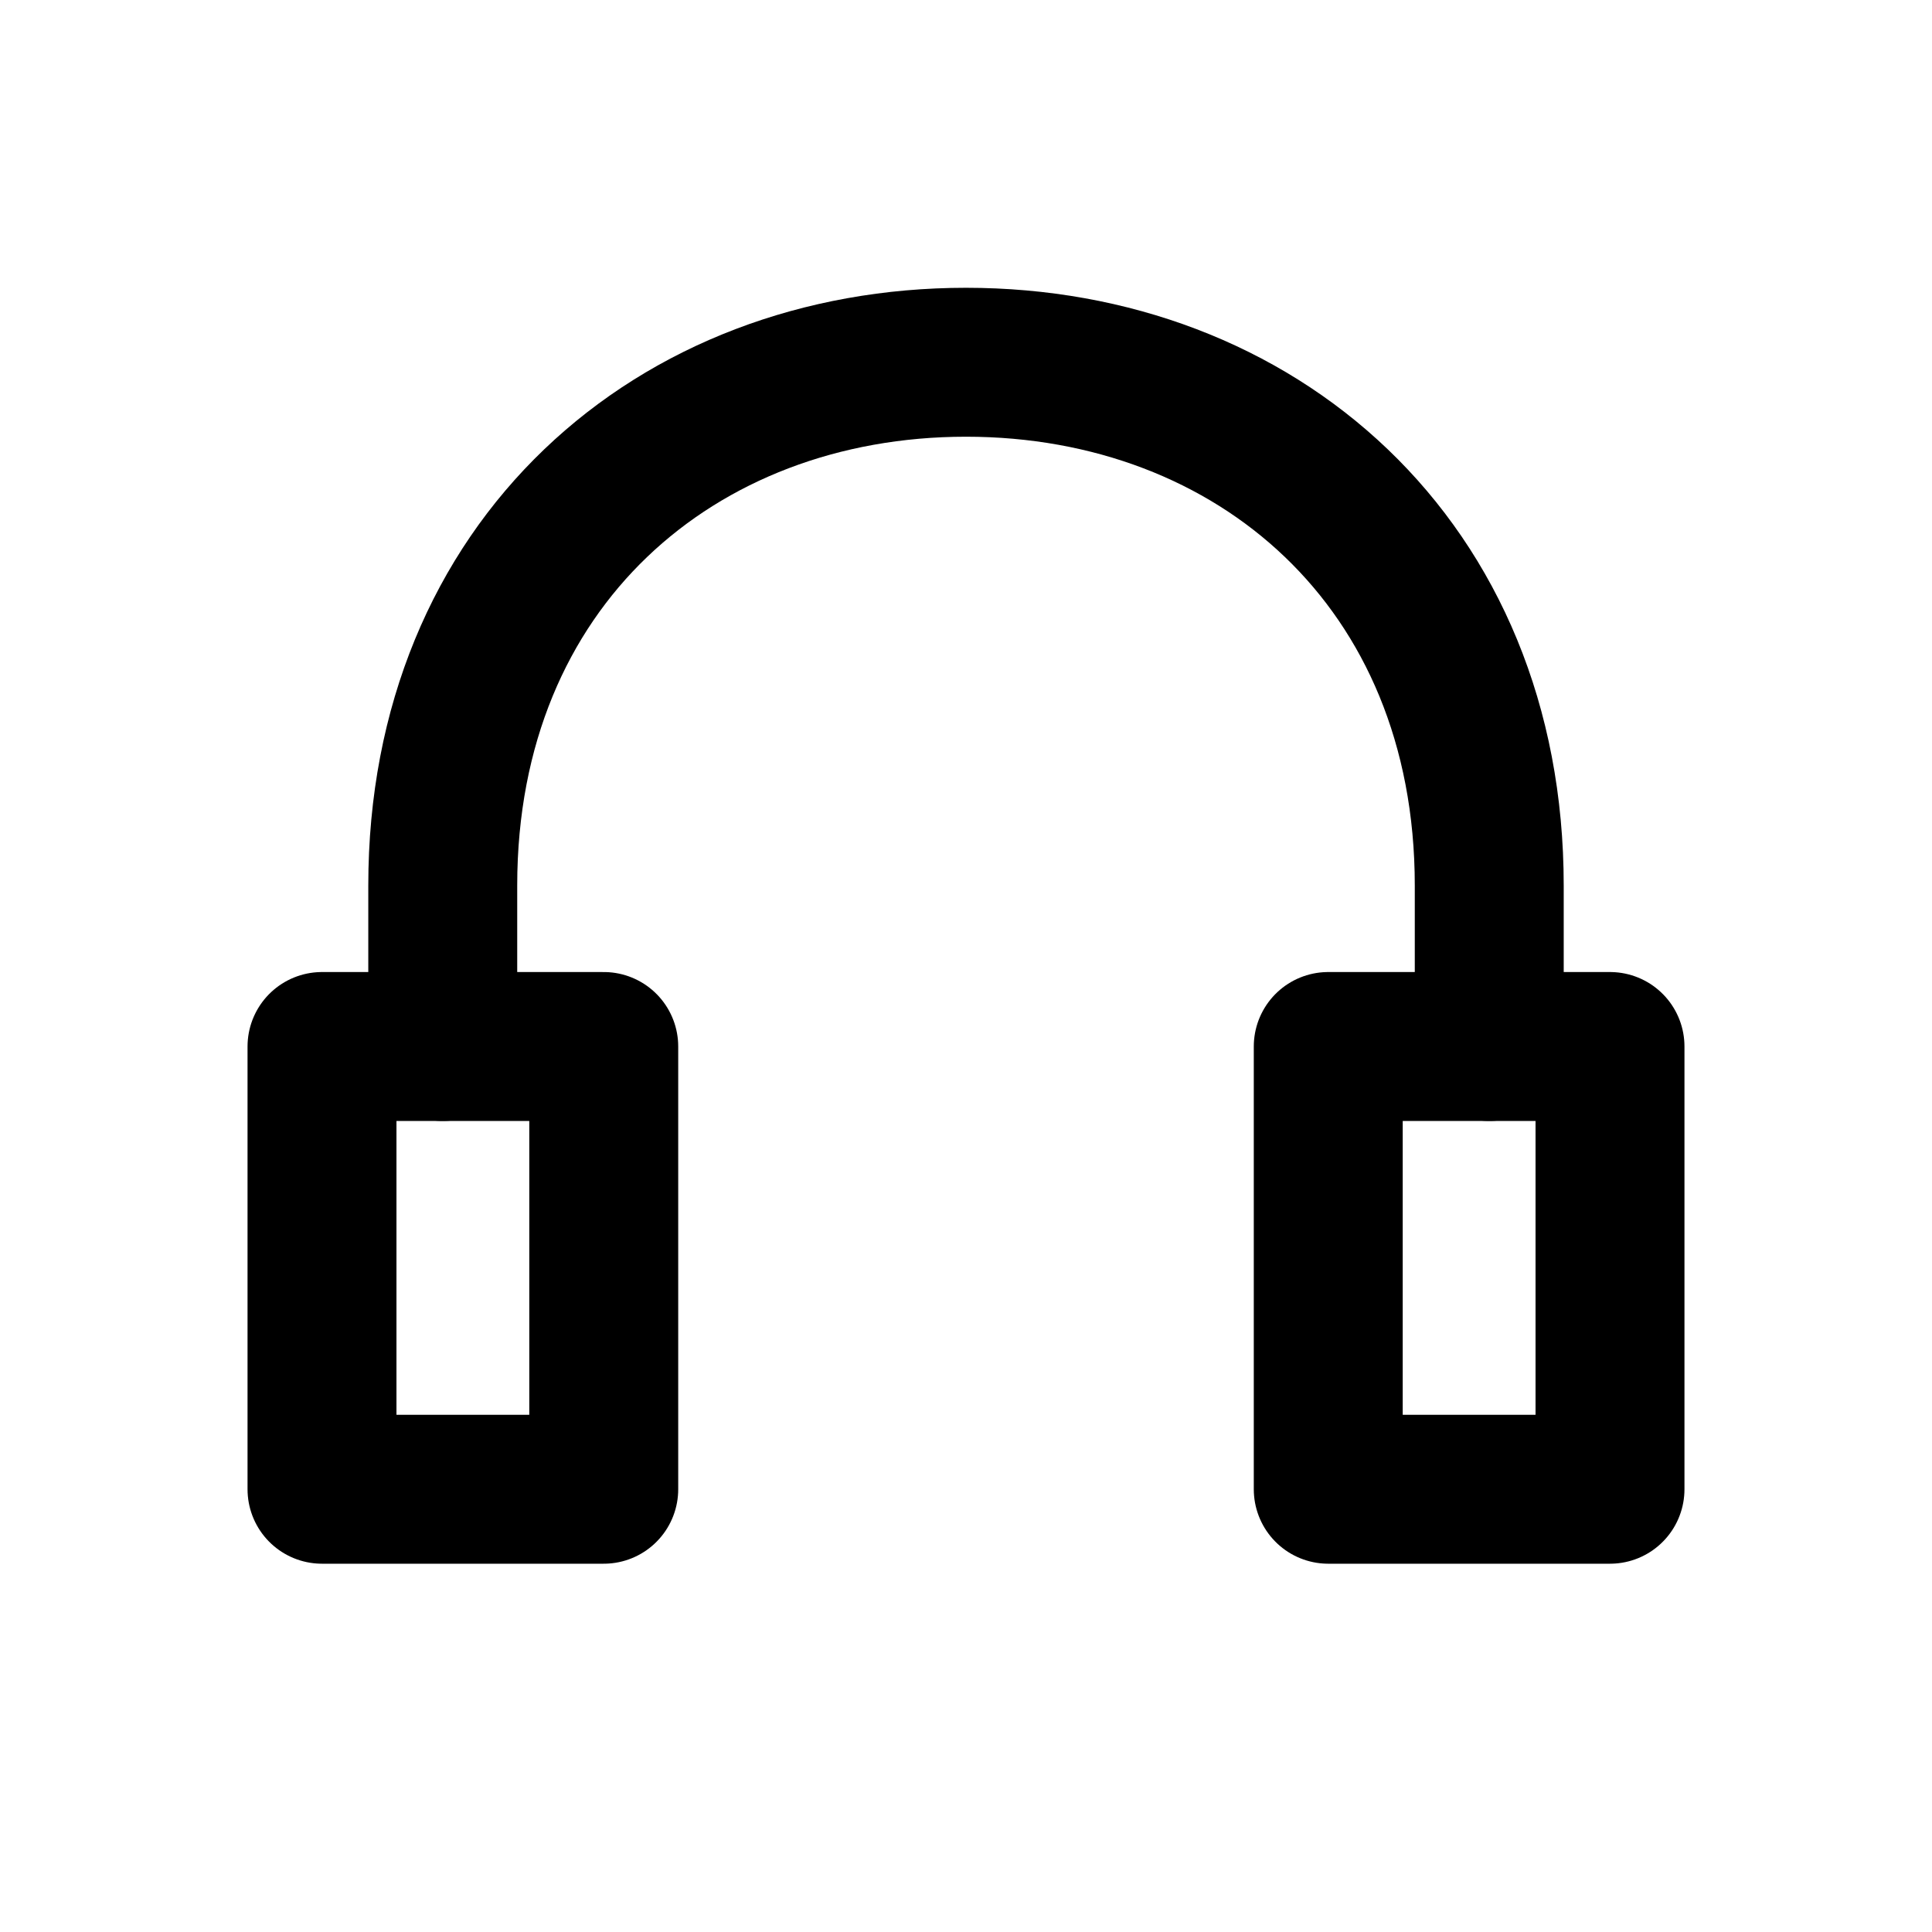
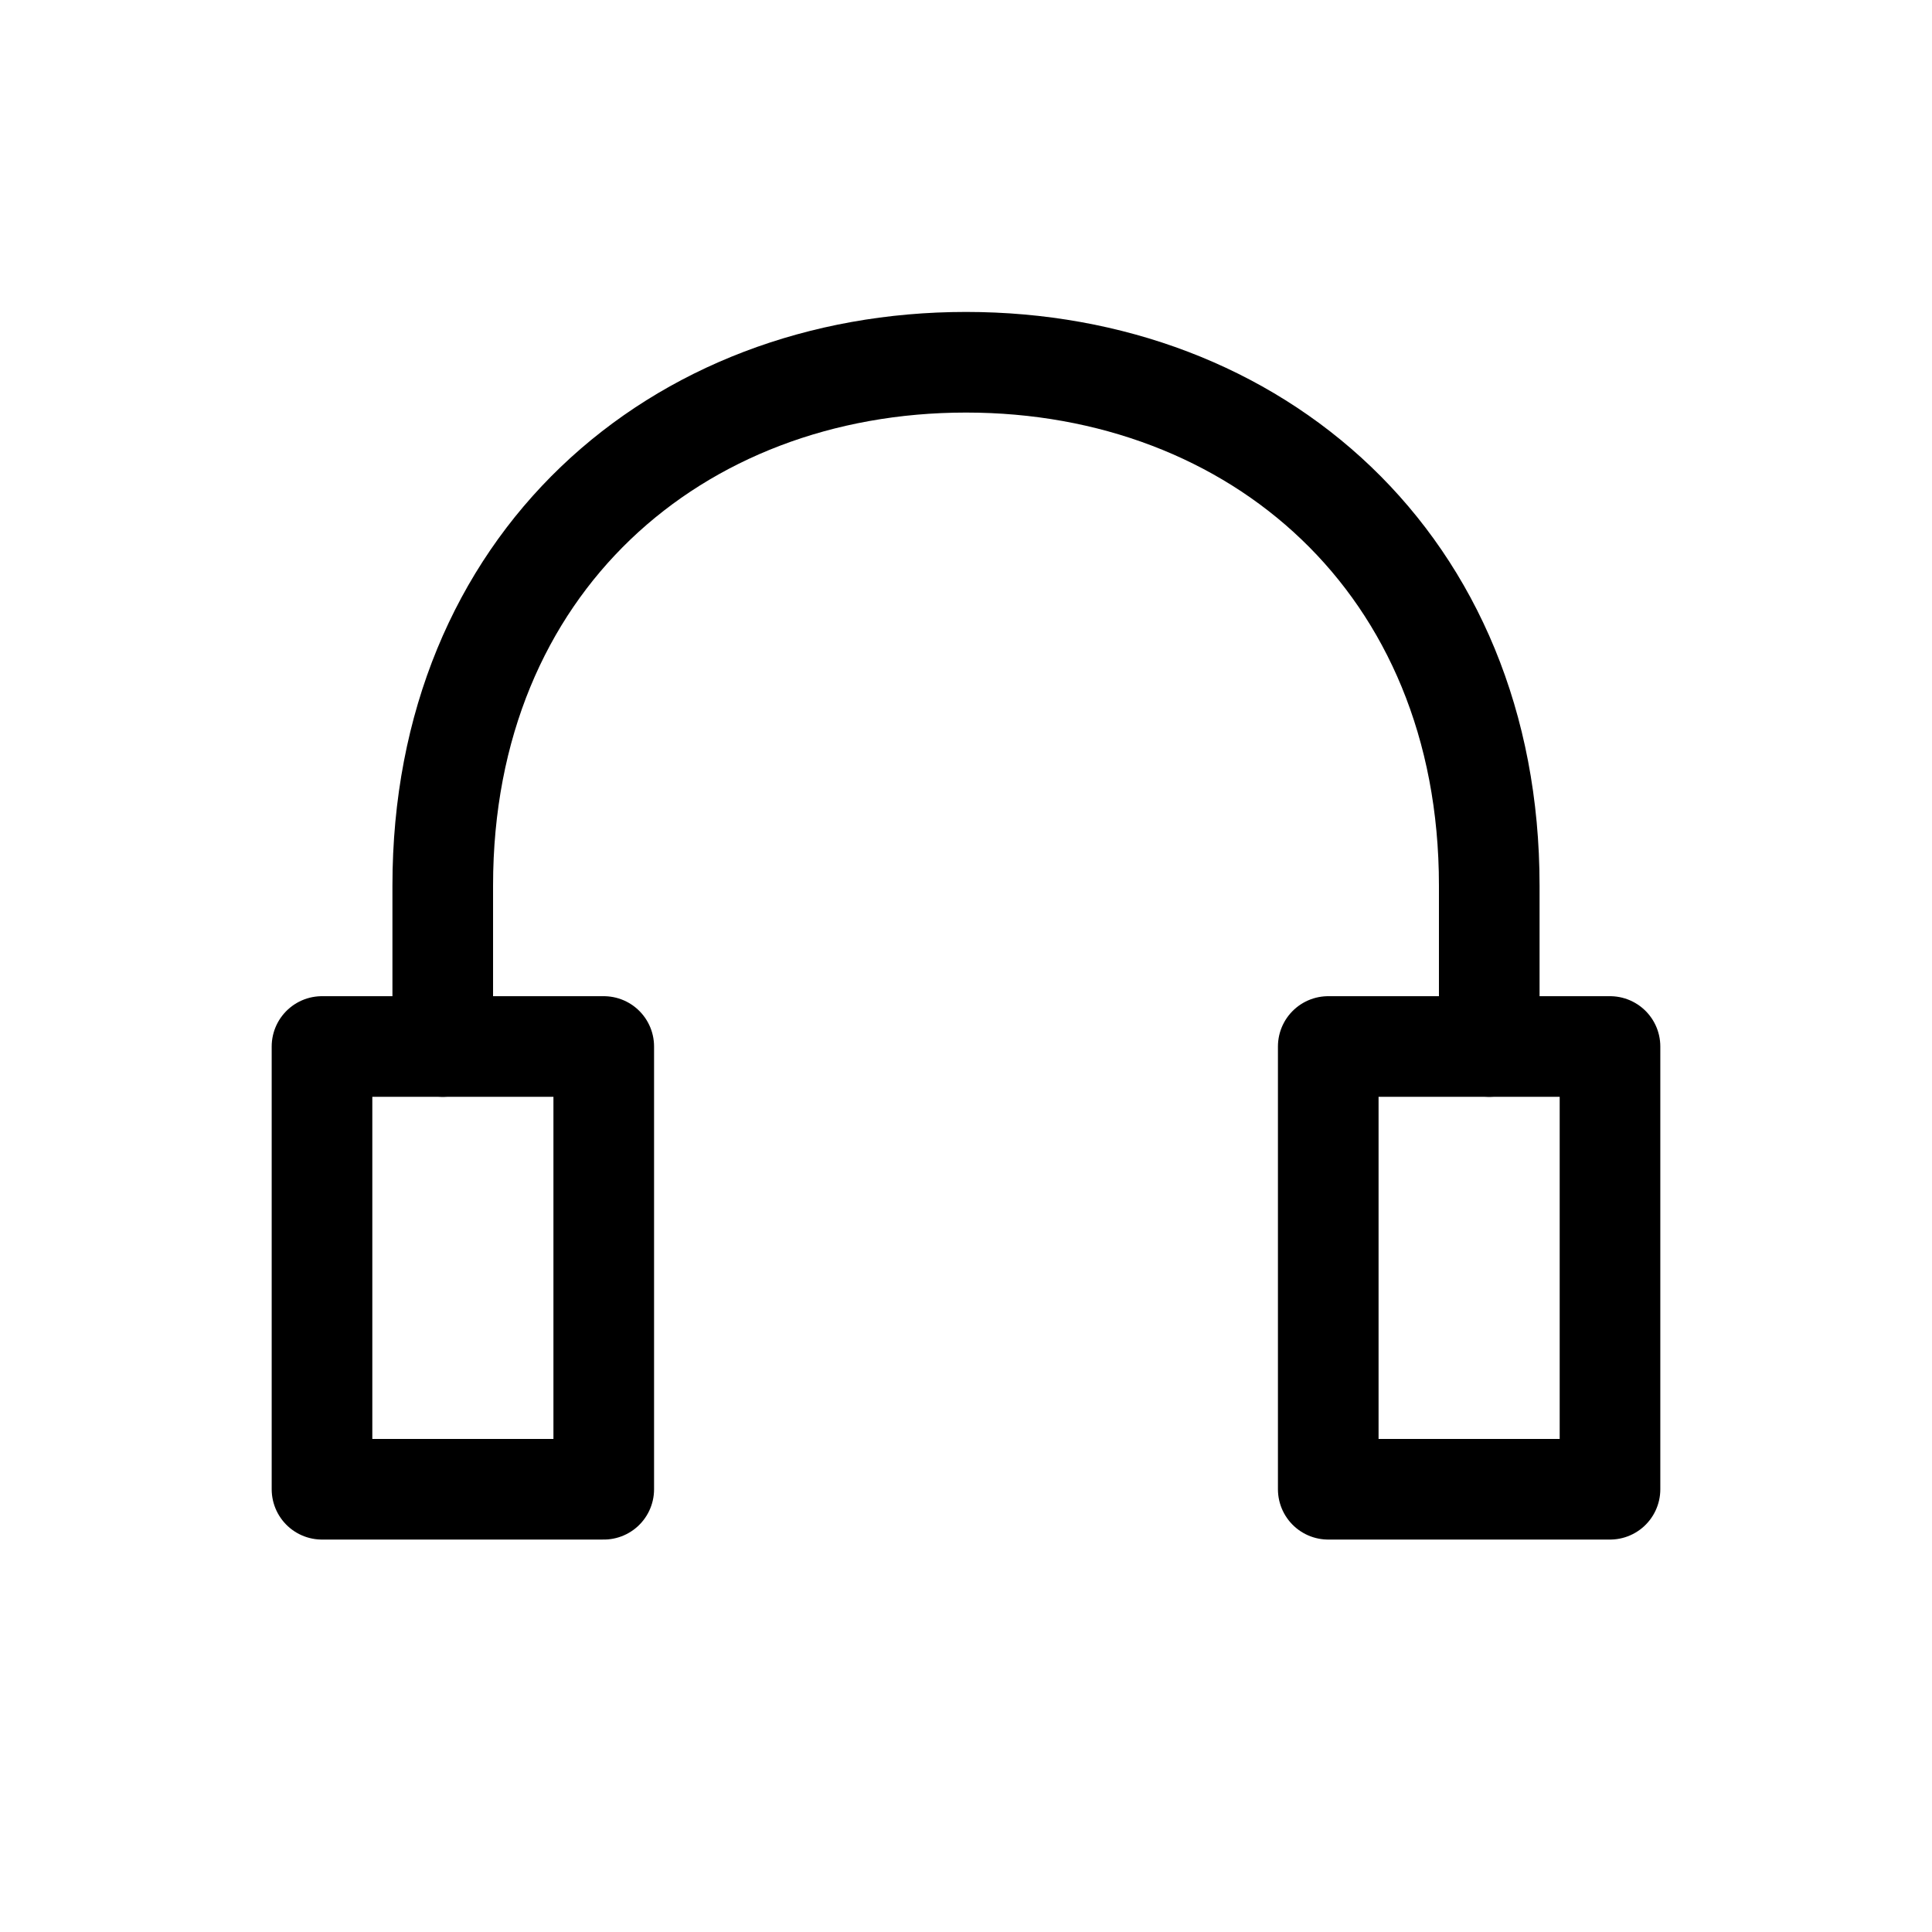
<svg xmlns="http://www.w3.org/2000/svg" viewBox="0 0 24 24" width="24" height="24" fill="none" aria-hidden="true">
-   <path d="M5.5 13.0 V11.0 C5.5 7.0 8.4 4.5 12 4.5 C15.6 4.5 18.5 7.0 18.5 11.0 V13.0" stroke="currentColor" stroke-width="1.85" stroke-linecap="round" stroke-linejoin="round" fill="none" />
-   <path d="M5.5 13.0 H4.0 V18.5 H7.5 V13.0 Z" stroke="currentColor" stroke-width="1.85" stroke-linecap="round" stroke-linejoin="round" fill="none" />
-   <path d="M18.5 13.0 H20.0 V18.5 H16.5 V13.0 Z" stroke="currentColor" stroke-width="1.85" stroke-linecap="round" stroke-linejoin="round" fill="none" />
+   <path d="M5.5 13.0 V11.0 C5.5 7.0 8.4 4.5 12 4.5 C15.6 4.5 18.5 7.0 18.5 11.0 V13.0" stroke="currentColor" stroke-width="1.25" stroke-linecap="round" stroke-linejoin="round" fill="none" />
+   <path d="M5.5 13.0 H4.0 V18.5 H7.5 V13.0 Z" stroke="currentColor" stroke-width="1.25" stroke-linecap="round" stroke-linejoin="round" fill="none" />
+   <path d="M18.5 13.0 H20.0 V18.5 H16.5 V13.0 Z" stroke="currentColor" stroke-width="1.25" stroke-linecap="round" stroke-linejoin="round" fill="none" />
</svg>
